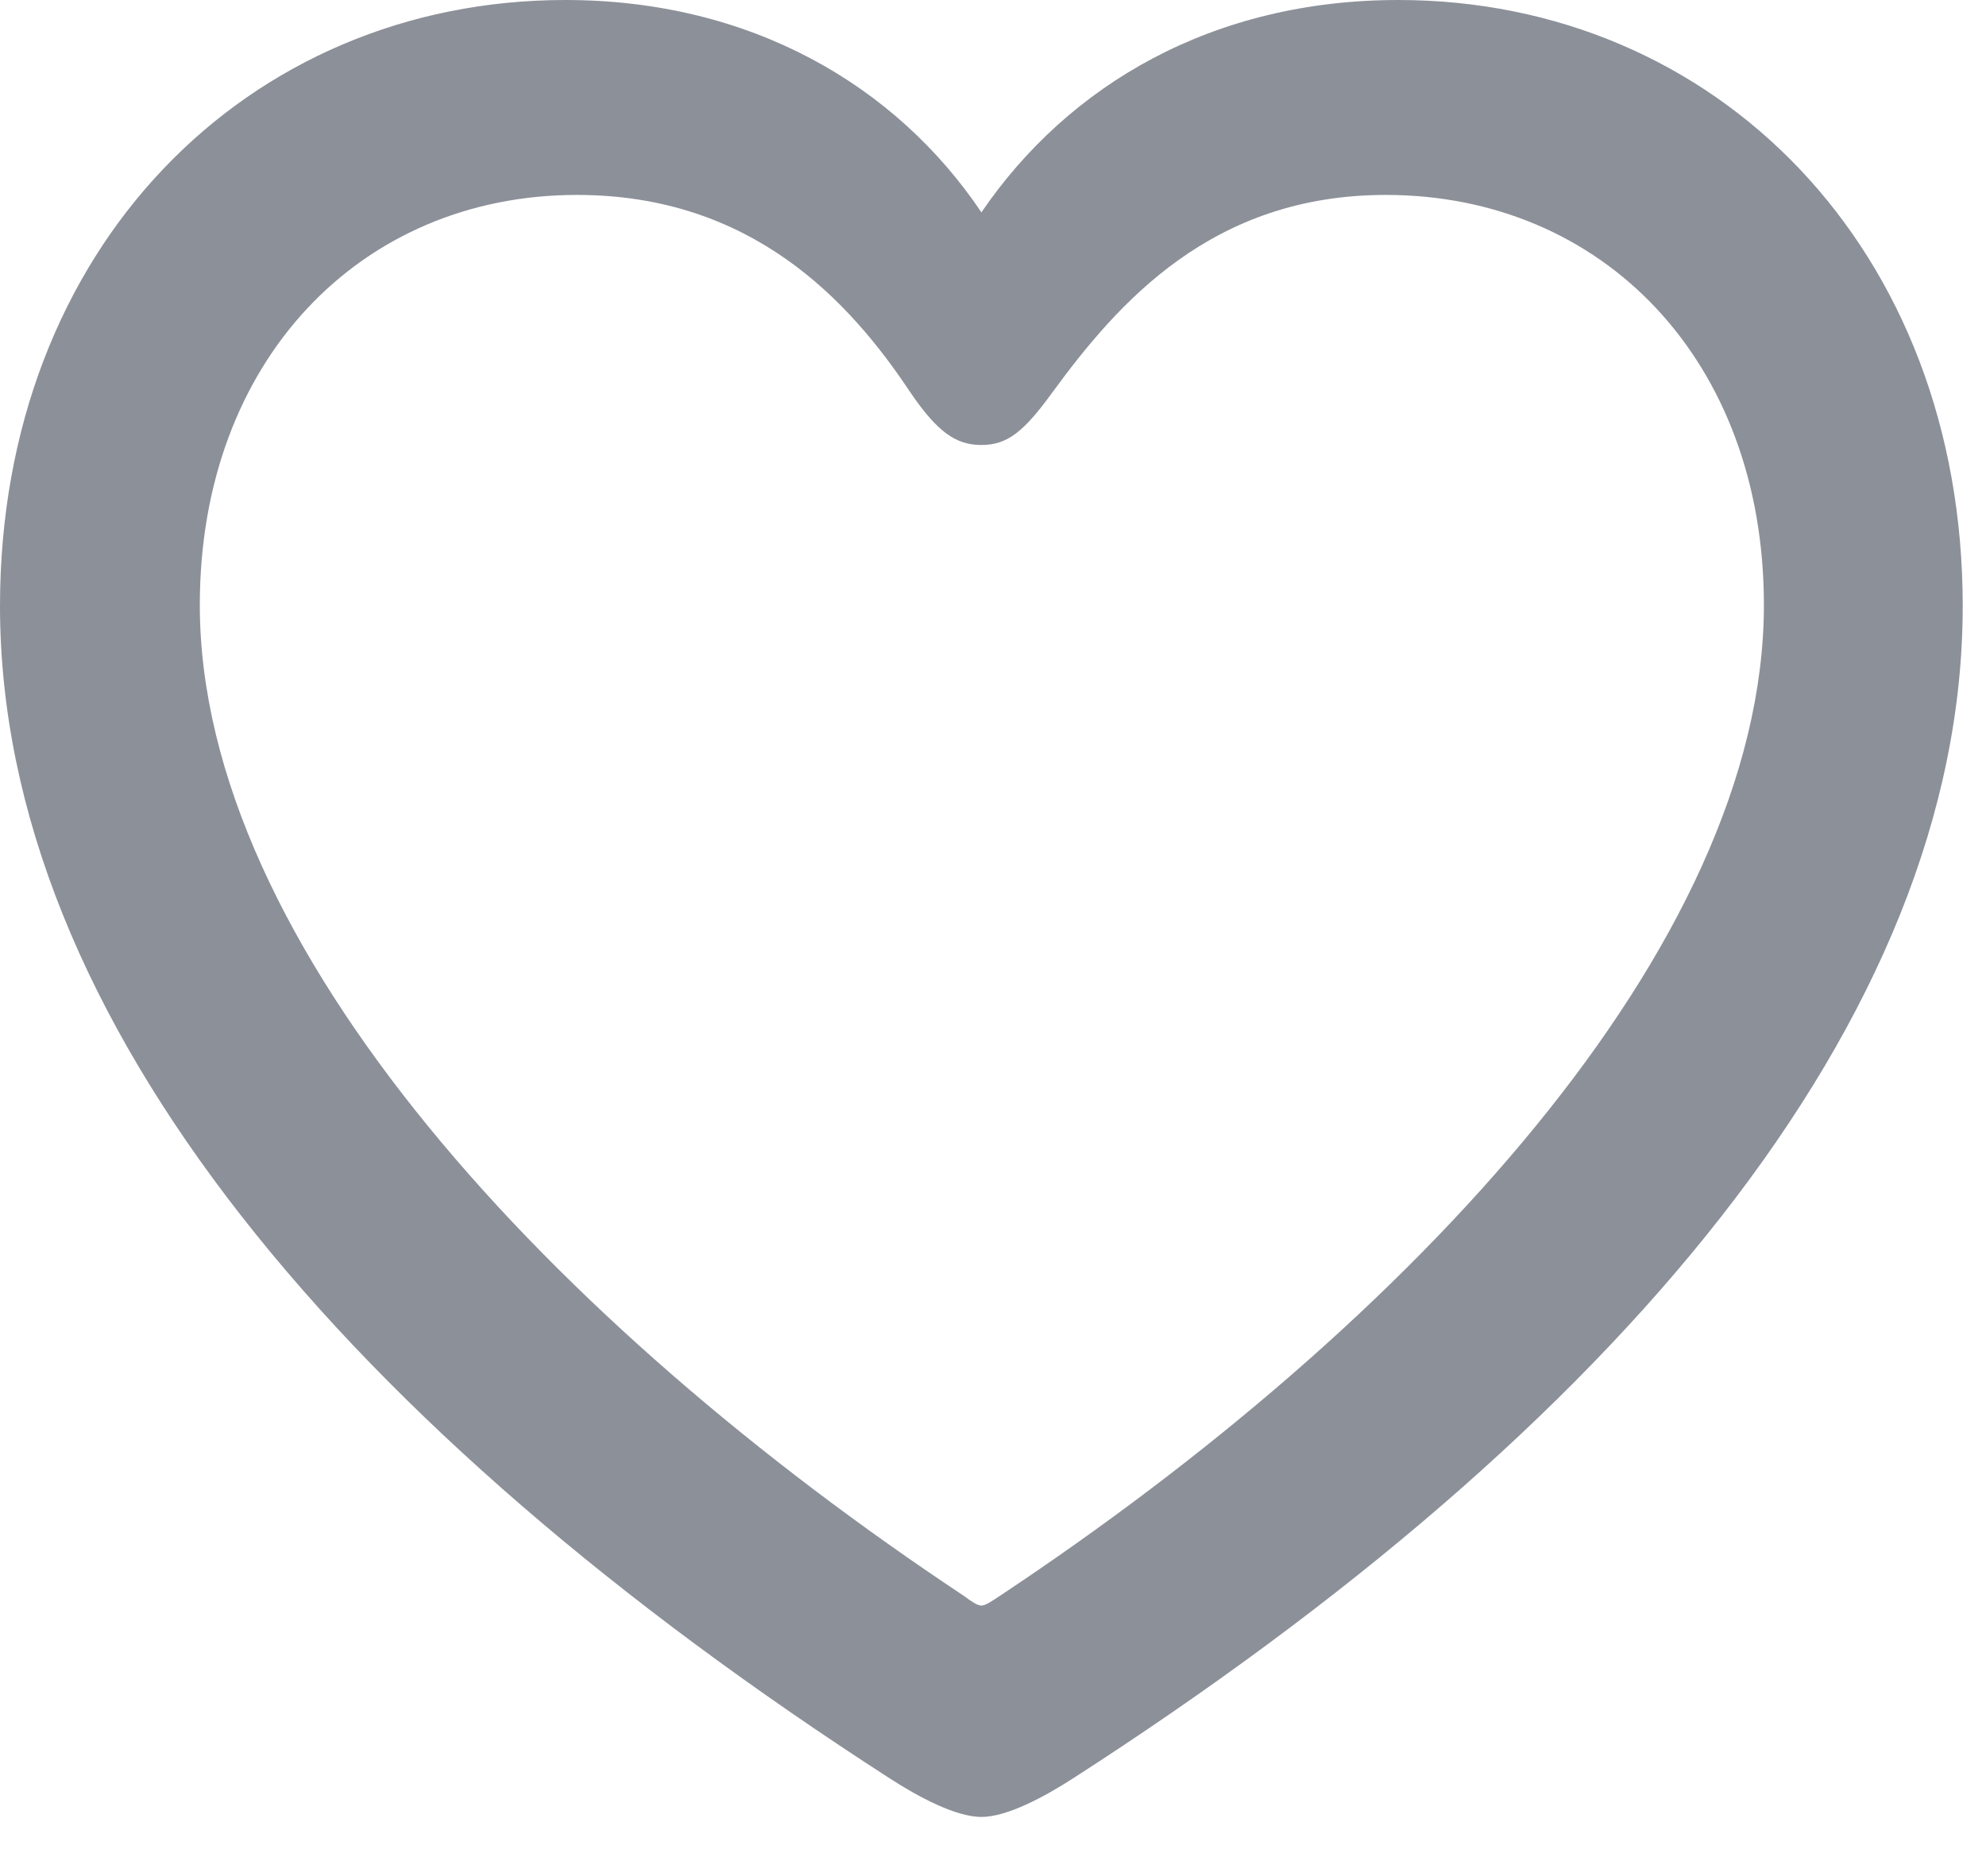
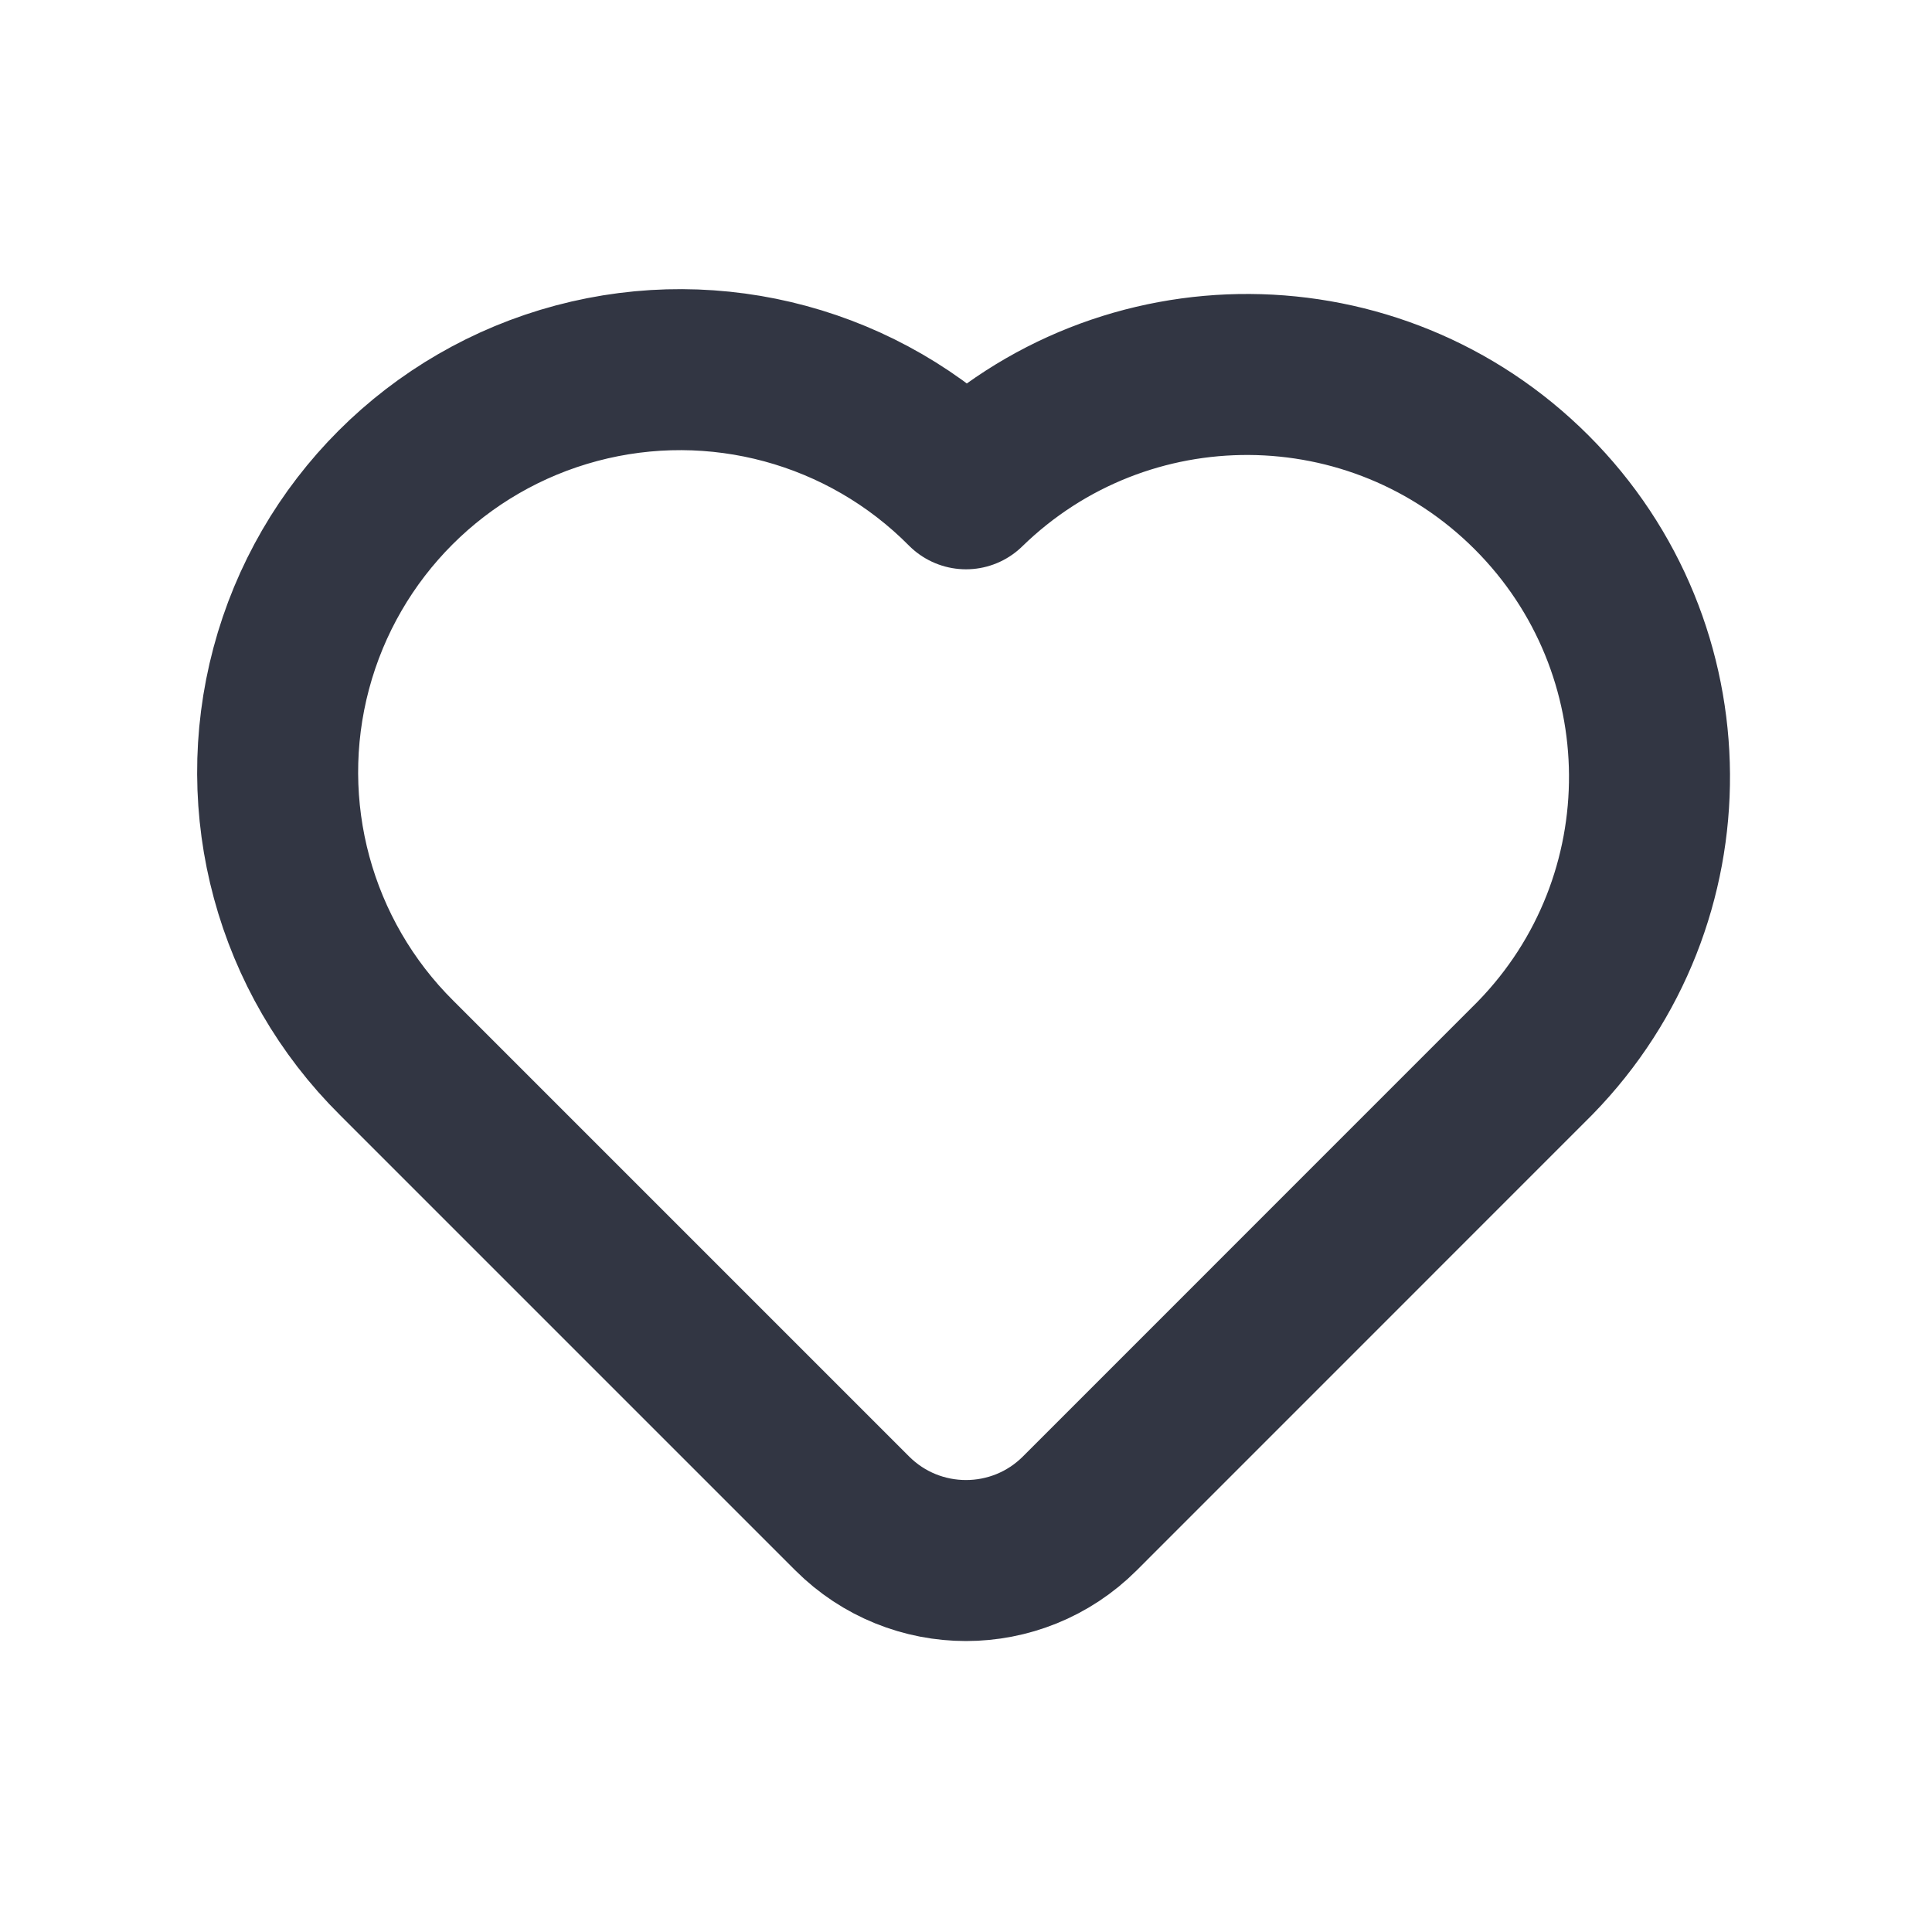
- <svg xmlns="http://www.w3.org/2000/svg" width="18" height="17" viewBox="0 0 18 17" fill="none">
-   <path d="M0 5.493C0 9.246 3.155 12.955 8.06 16.119C8.332 16.295 8.666 16.471 8.895 16.471C9.123 16.471 9.457 16.295 9.729 16.119C14.643 12.955 17.789 9.246 17.789 5.493C17.789 2.25 15.548 0 12.674 0C10.995 0 9.686 0.765 8.895 1.925C8.121 0.773 6.803 0 5.124 0C2.241 0 0 2.25 0 5.493ZM1.811 5.484C1.811 3.27 3.27 1.767 5.229 1.767C6.812 1.767 7.699 2.725 8.253 3.56C8.499 3.92 8.666 4.034 8.895 4.034C9.132 4.034 9.281 3.911 9.536 3.56C10.134 2.742 10.986 1.767 12.56 1.767C14.528 1.767 15.987 3.27 15.987 5.484C15.987 8.578 12.771 12.006 9.062 14.467C8.982 14.52 8.93 14.555 8.895 14.555C8.859 14.555 8.807 14.52 8.736 14.467C5.027 12.006 1.811 8.578 1.811 5.484Z" fill="#8C9099" />
+ <svg xmlns="http://www.w3.org/2000/svg" width="512" height="512" viewBox="0 0 24 24">
+   <path fill="none" stroke="#323643" stroke-linecap="round" stroke-linejoin="round" stroke-width="2" d="M19.071 13.142L13.414 18.8a2 2 0 0 1-2.828 0l-5.657-5.657A5 5 0 1 1 12 6.072a5 5 0 0 1 7.071 7.07Z" />
</svg>
